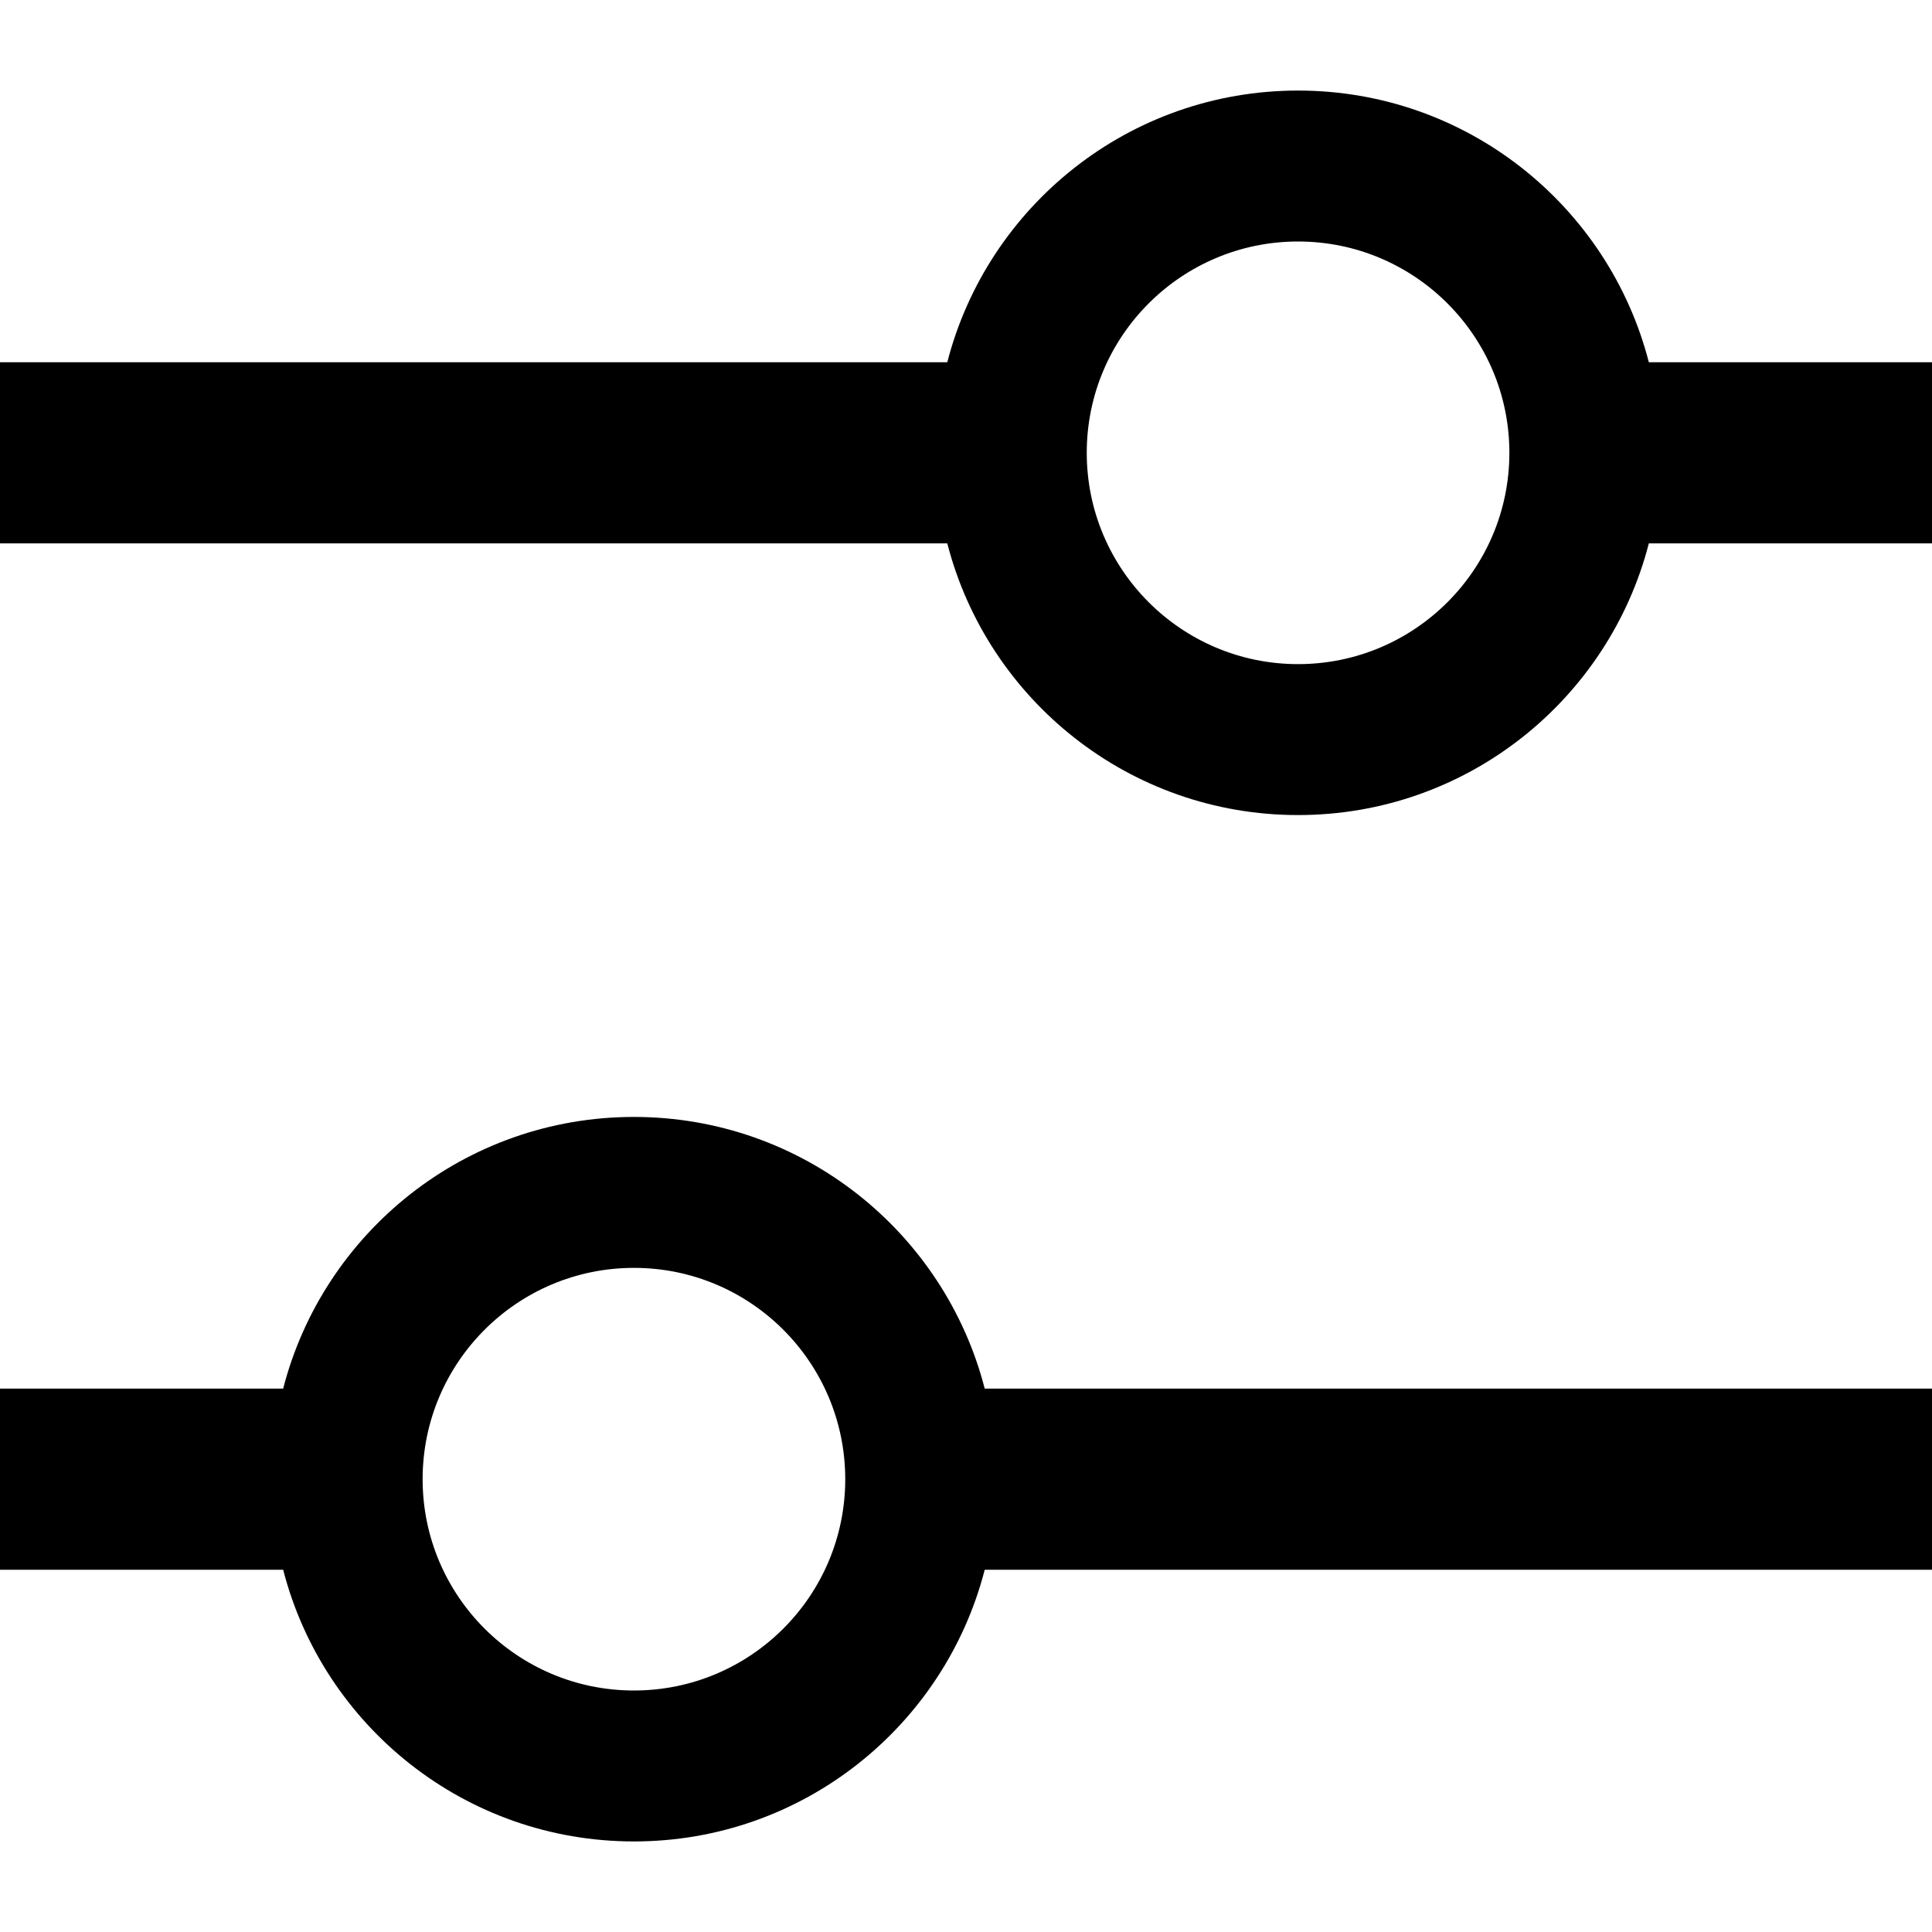
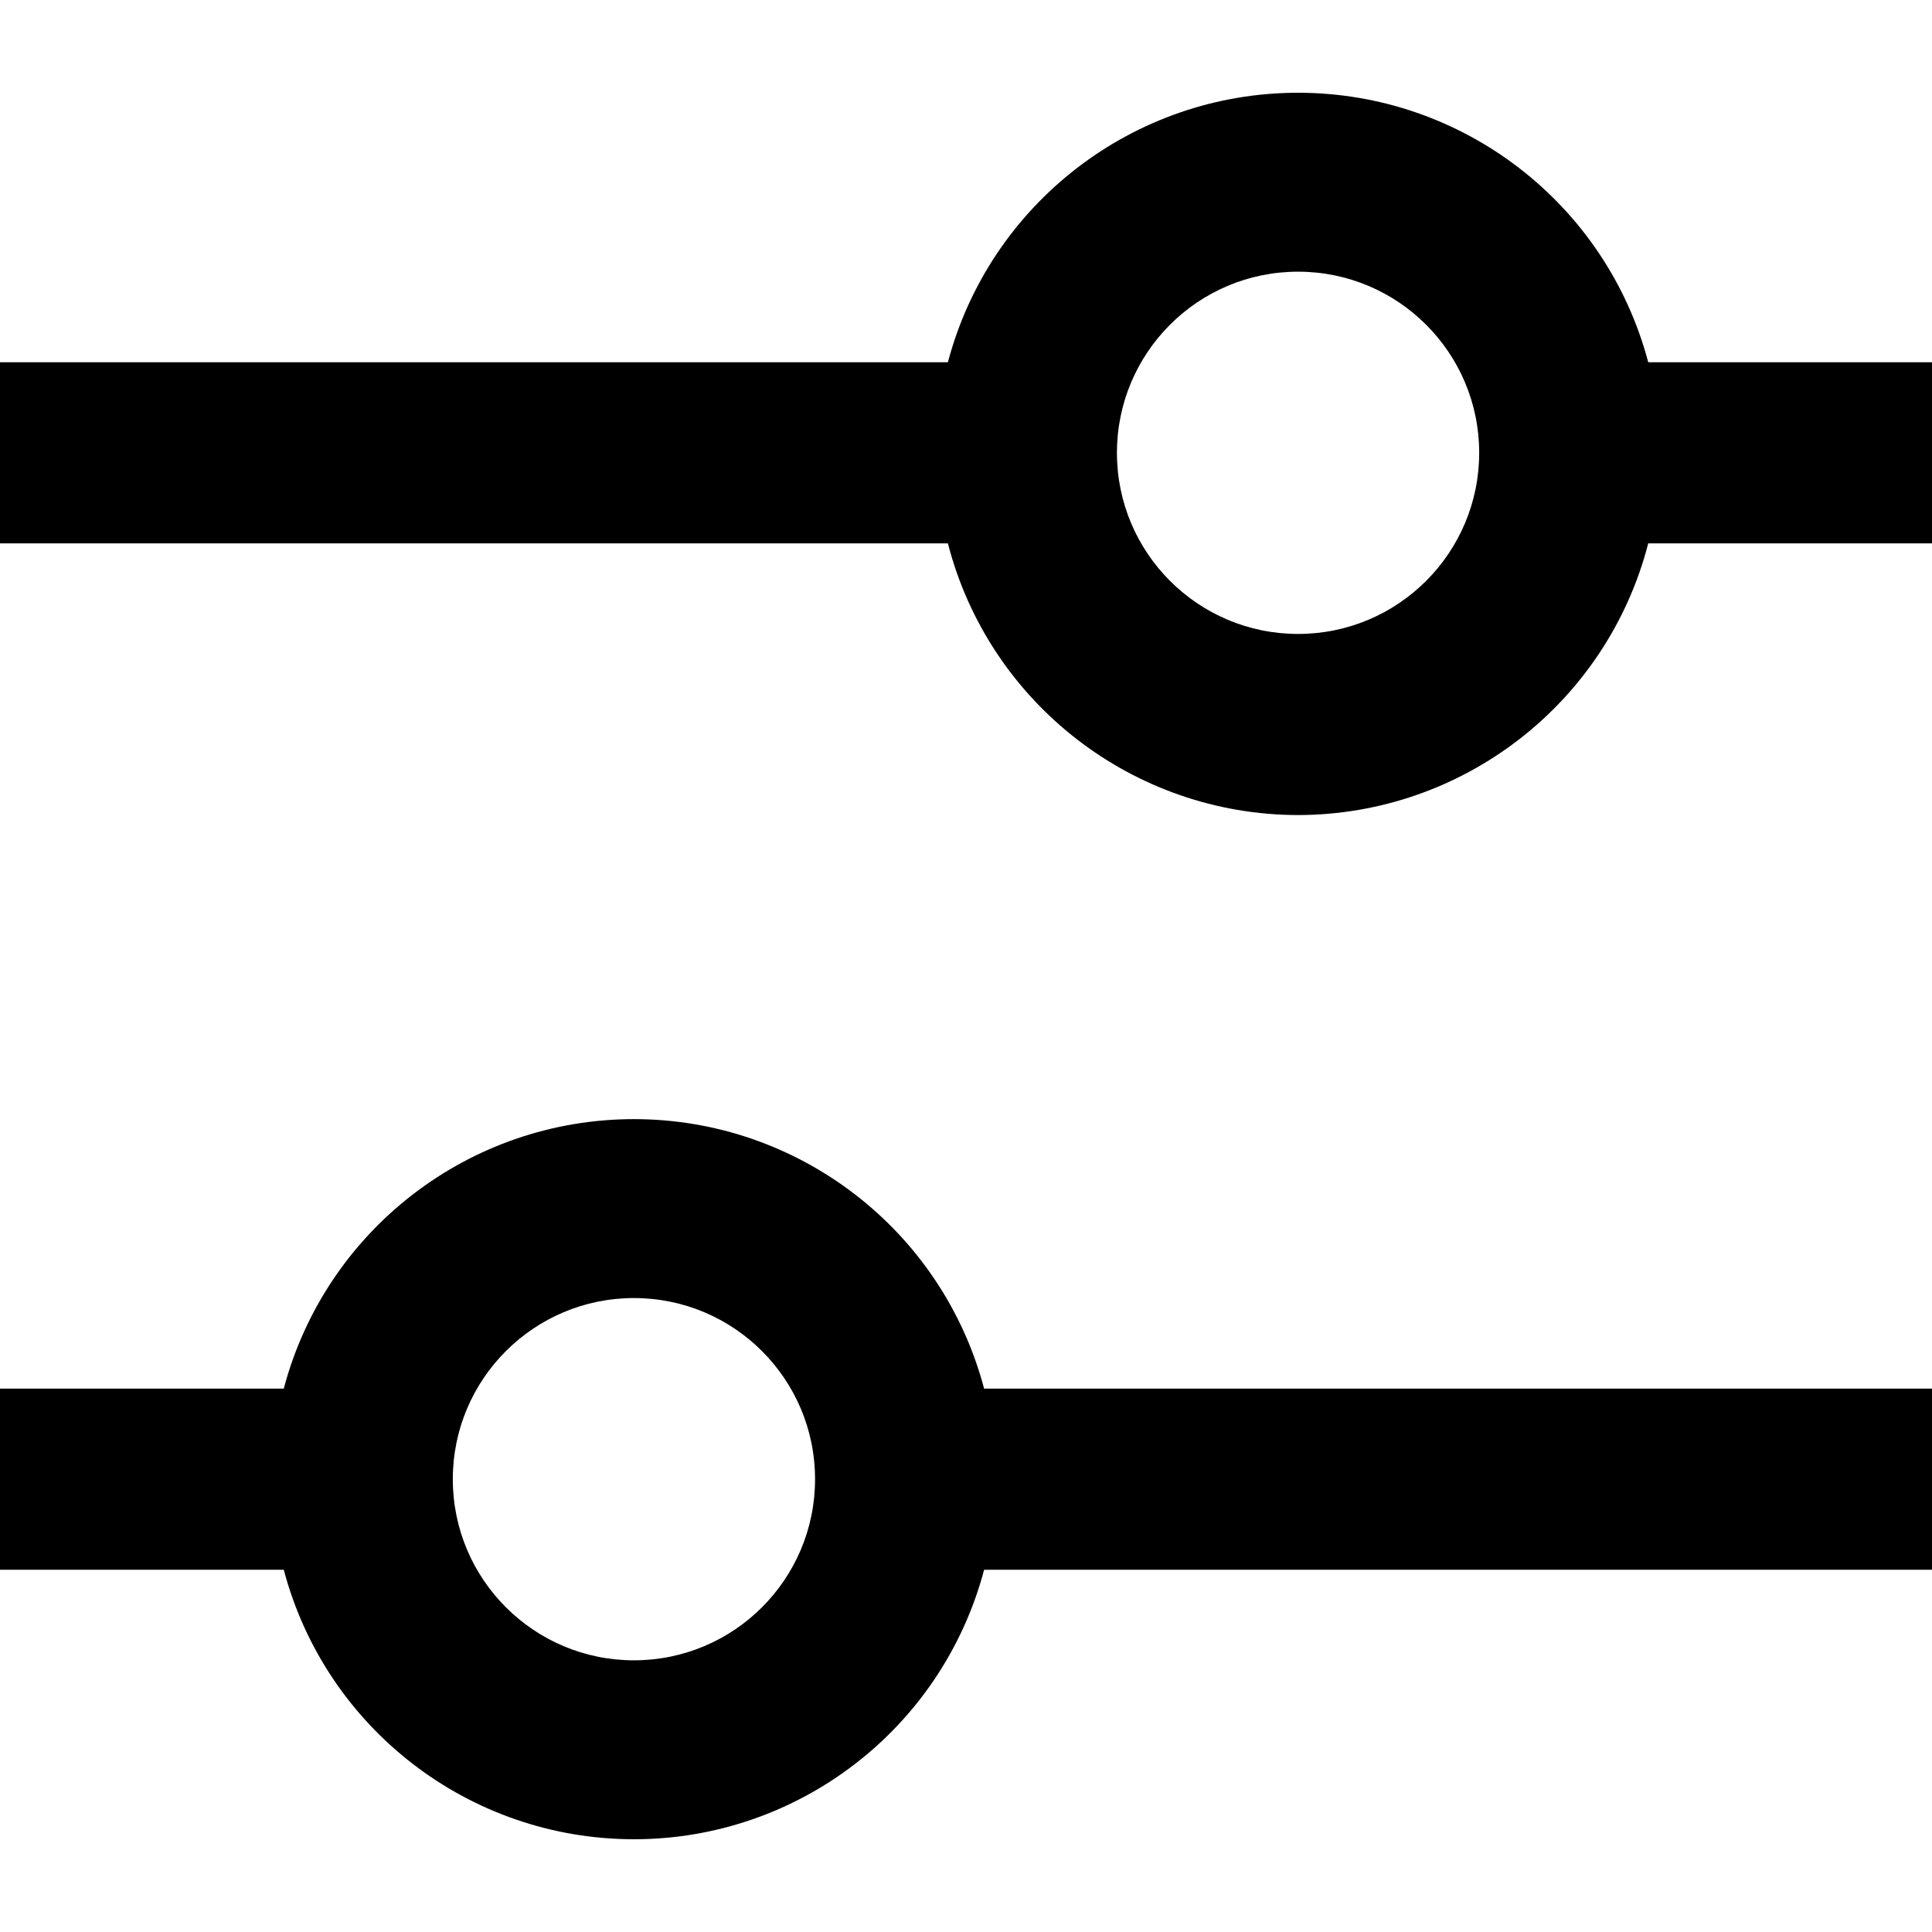
<svg data-testid="geist-icon" height="16" stroke-linejoin="round" viewBox="0 0 16 16" width="16" style="color: currentcolor;">
-   <path fill-rule="evenodd" clip-rule="evenodd" d="M10.75 5.5C11.716 5.5 12.5 4.716 12.5 3.75C12.5 2.784 11.716 2 10.75 2C9.784 2 9 2.784 9 3.75C9 4.716 9.784 5.5 10.75 5.5ZM10.75 0.75C12.148 0.75 13.322 1.706 13.655 3H15.25H16V4.5H15.25H13.655C13.322 5.794 12.148 6.75 10.75 6.75C9.352 6.75 8.178 5.794 7.845 4.5H0.75H0V3H0.75H7.845C8.178 1.706 9.352 0.75 10.75 0.75ZM15.25 13H16V11.5H15.25L8.155 11.5C7.822 10.206 6.648 9.25 5.25 9.25C3.852 9.25 2.678 10.206 2.345 11.5H0.75H0V13H0.75H2.345C2.678 14.294 3.852 15.25 5.25 15.25C6.648 15.25 7.822 14.294 8.155 13L15.25 13ZM7 12.251C7 12.251 7 12.25 7 12.25C7 12.25 7 12.249 7 12.249C6.999 11.283 6.216 10.5 5.25 10.5C4.284 10.5 3.5 11.284 3.5 12.25C3.5 13.216 4.284 14 5.25 14C6.216 14 6.999 13.217 7 12.251Z" fill="currentColor" />
+   <path fill-rule="evenodd" clip-rule="evenodd" d="M10.75 5.25a1.5 1.5 0 1 0 0-3 1.5 1.5 0 0 0 0 3m0 1.5a3 3 0 0 0 2.9-2.25H16V3h-2.35a3 3 0 0 0-5.8 0H0v1.5h7.85a3 3 0 0 0 2.9 2.25m4.5 6.25H16v-1.5H8.15a3 3 0 0 0-5.8 0H0V13h2.35a3 3 0 0 0 5.8 0zm-11.5-.75a1.5 1.5 0 1 1 3 0 1.5 1.5 0 0 1-3 0" fill="currentColor" />
</svg>
